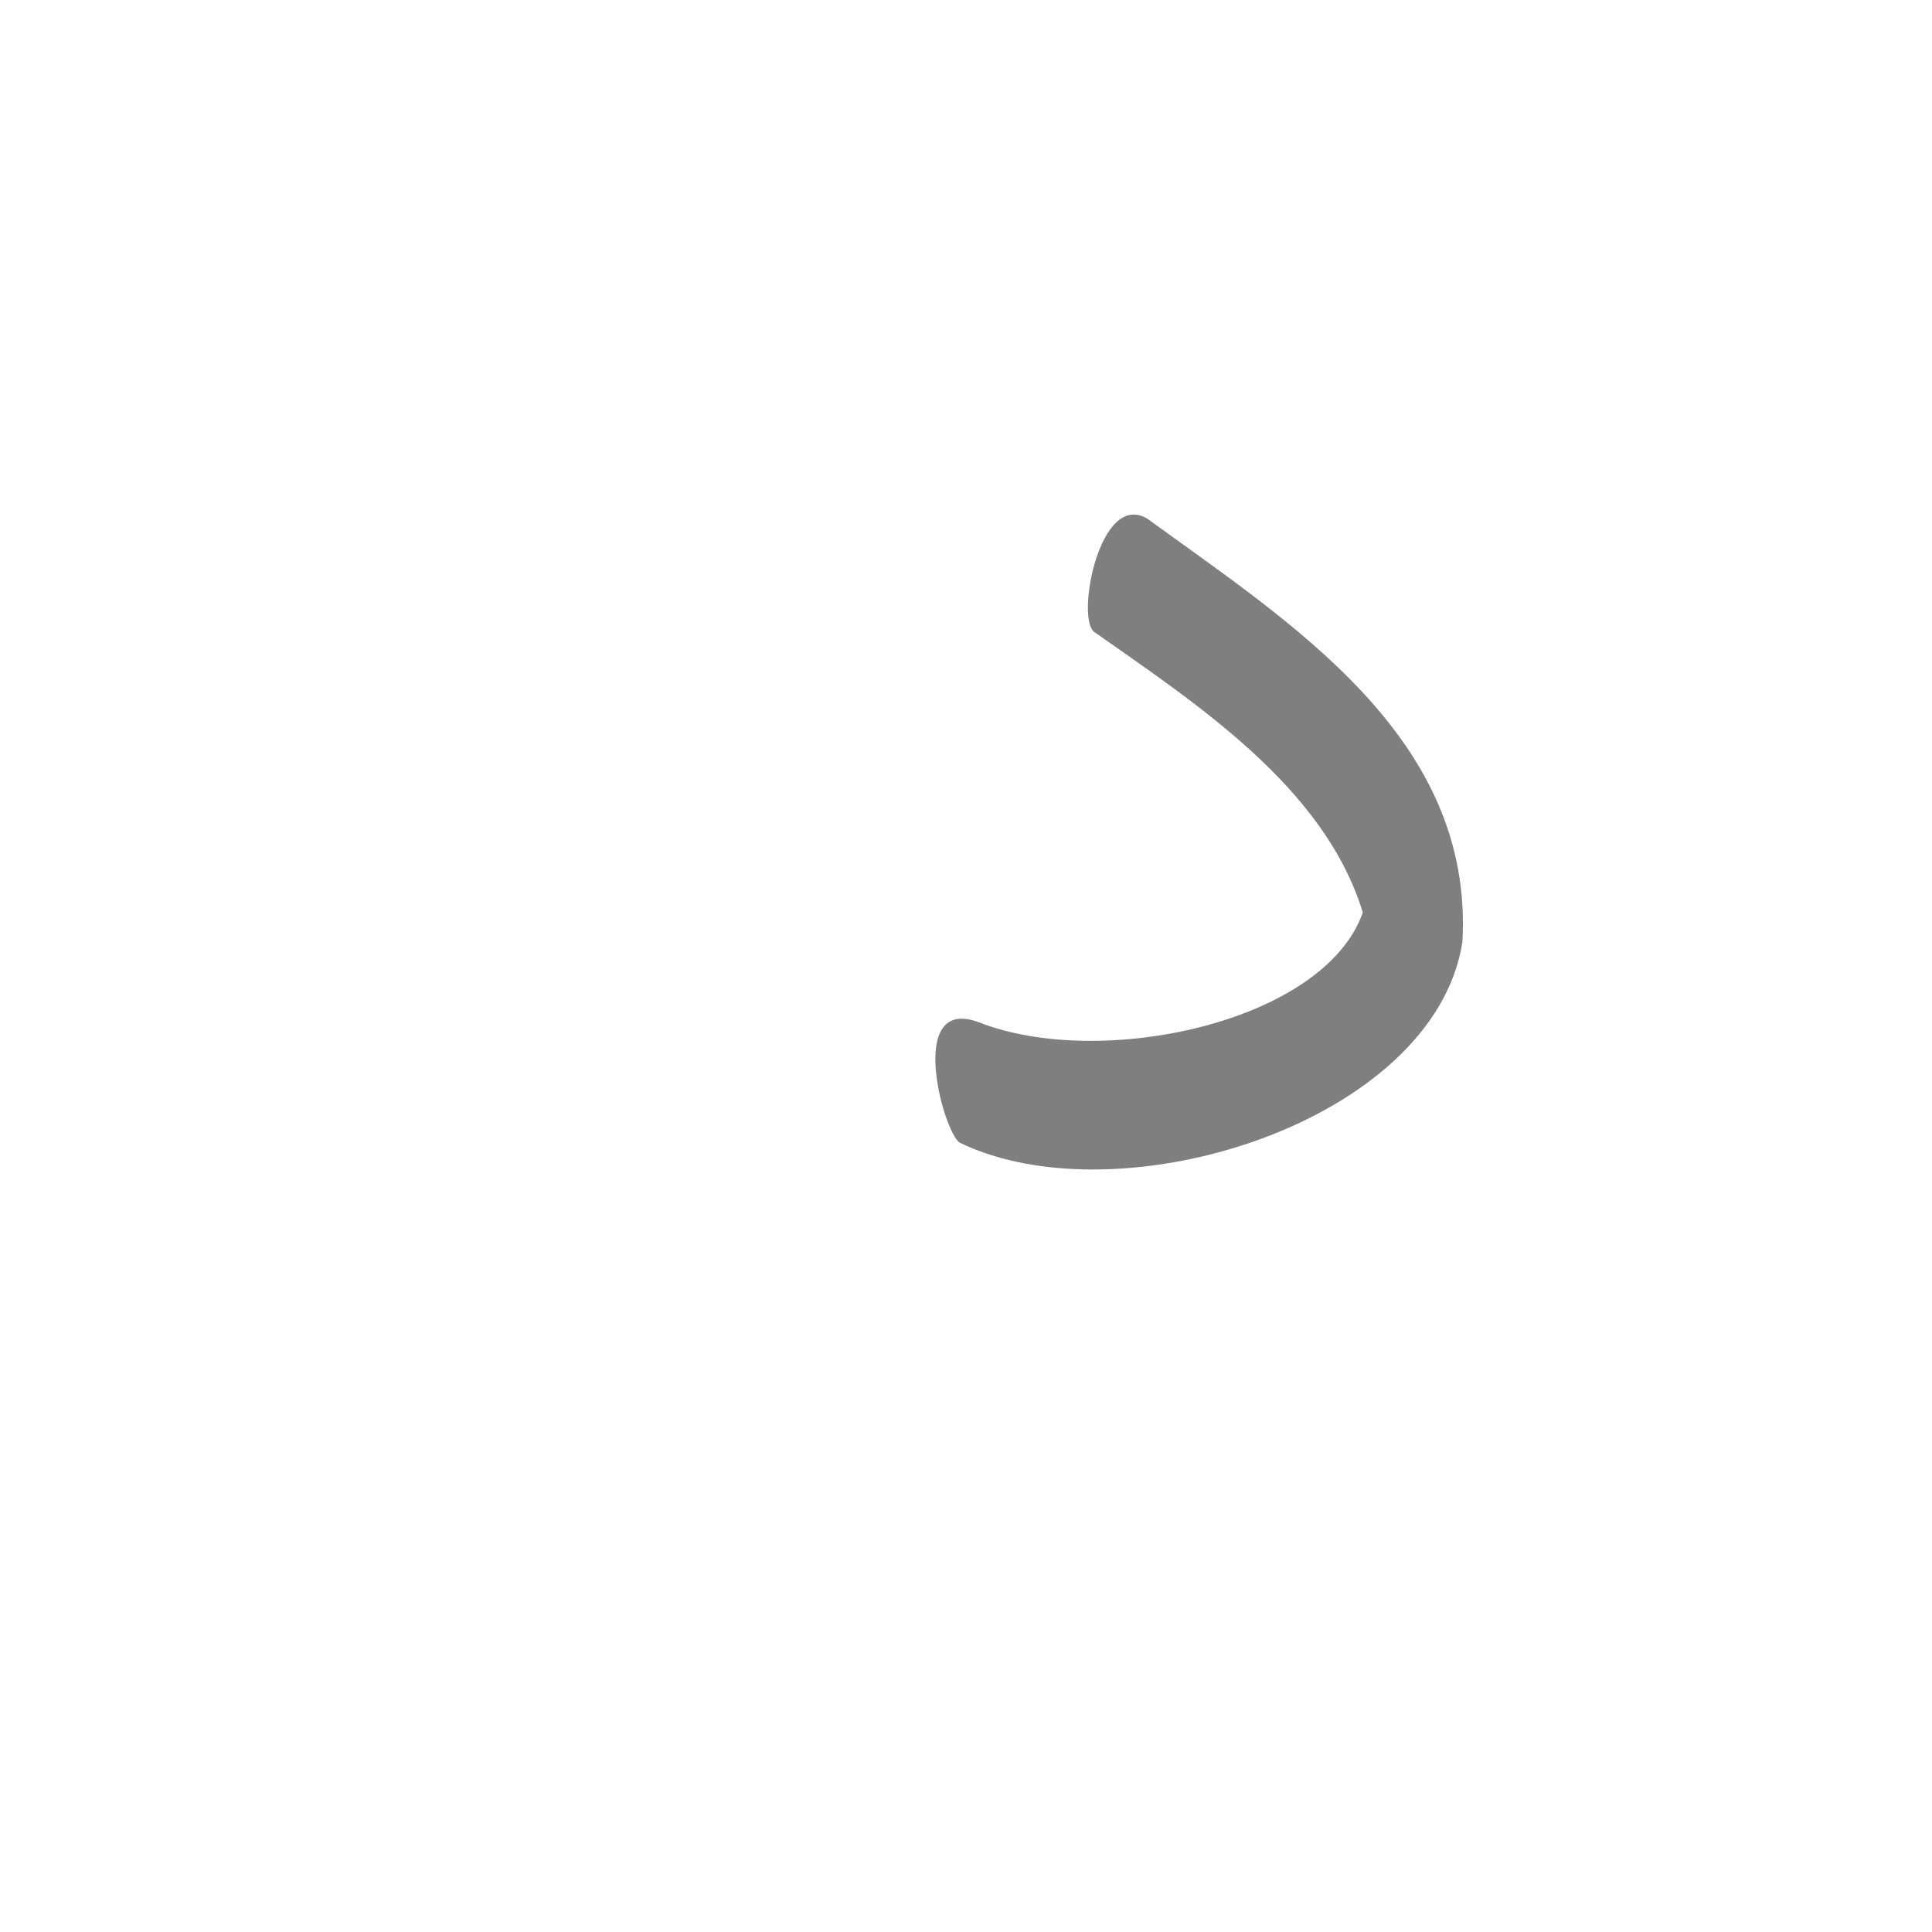
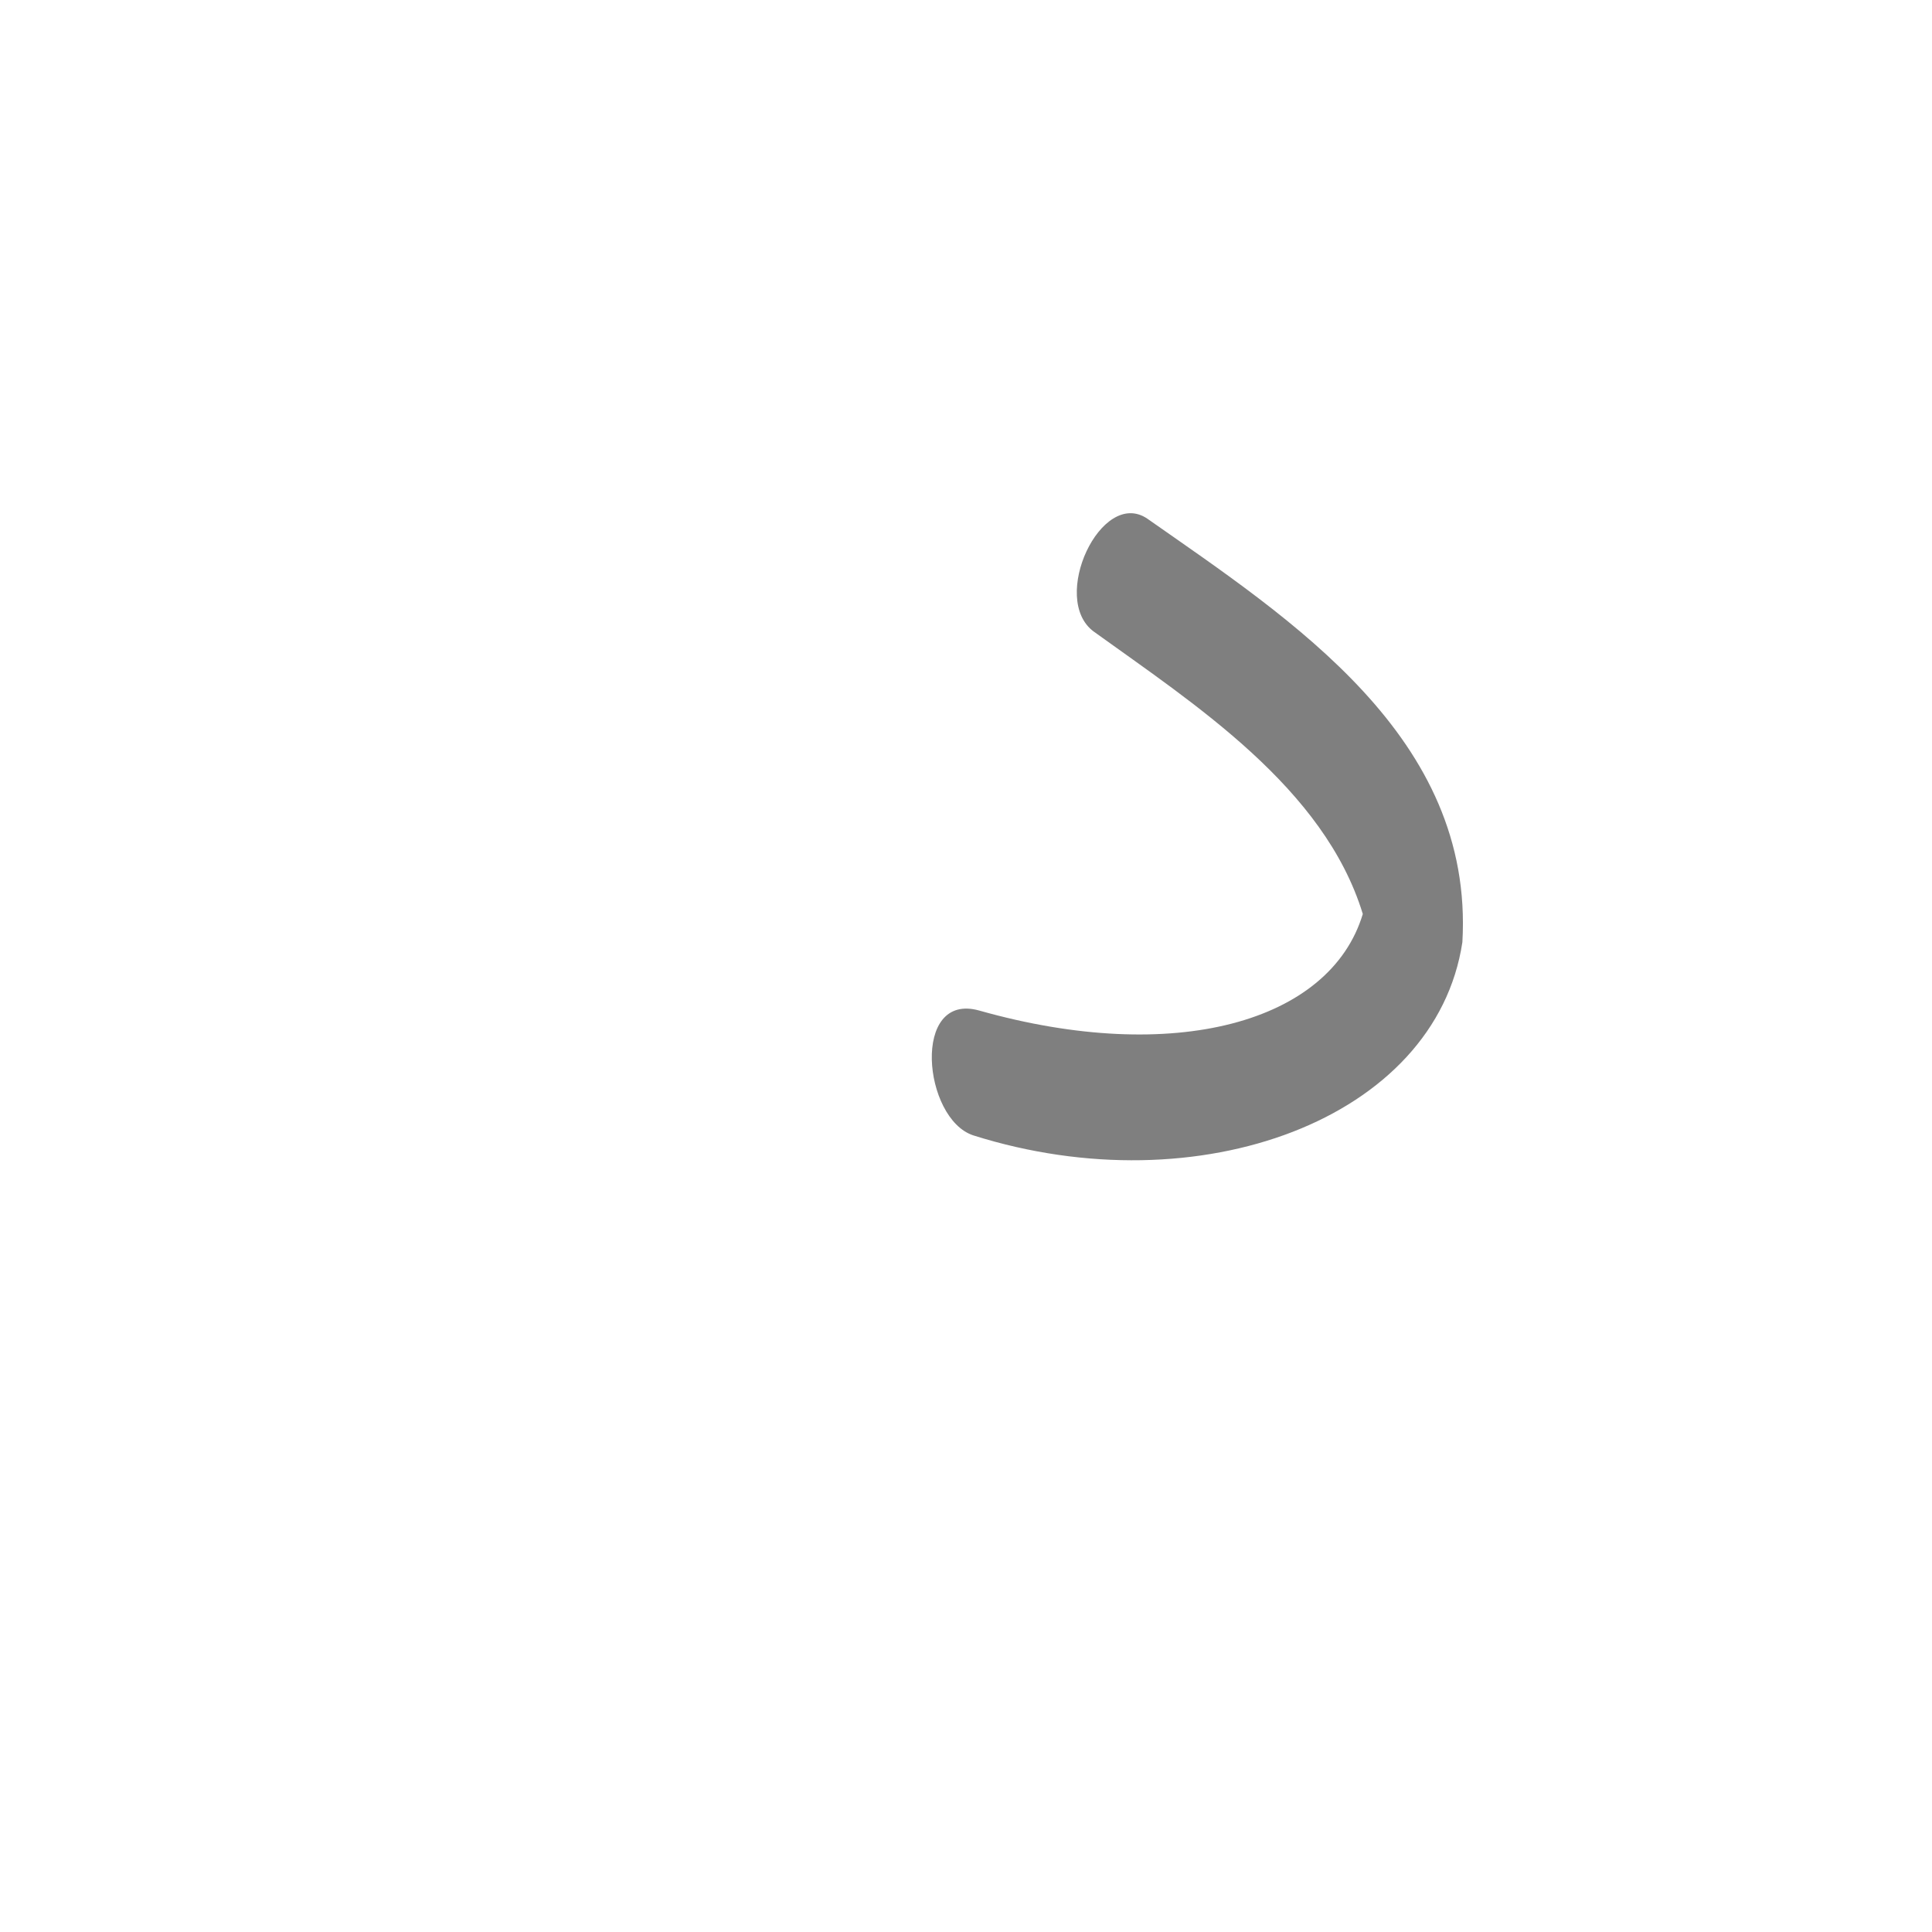
<svg xmlns="http://www.w3.org/2000/svg" xml:space="preserve" width="1300px" height="1300px" version="1.0" style="shape-rendering:geometricPrecision; text-rendering:geometricPrecision; image-rendering:optimizeQuality; fill-rule:evenodd; clip-rule:evenodd" viewBox="0 0 1300 1056">
  <defs>
    <style type="text/css">
   
    .fil0 {fill:black;fill-opacity:0.502}
   
  </style>
  </defs>
  <g id="_100:master" visibility="hidden">
    <path class="fil0" d="M975 518c0,21 -18,45 -28,60l-44 -45c1,-71 -44,-153 -136,-254l59 -54c55,58 149,173 149,293z" />
  </g>
  <g id="Layer_x0020_1" visibility="hidden">
    <path class="fil0" d="M981 527c-10,15 -13,21 -32,42l-39 -39c44,-91 -113,-219 -159,-247 -8,-4 -1,-94 39,-72 54,34 225,156 191,316z" />
    <path class="fil0" d="M926 468l55 59c-75,123 -214,137 -326,112 -8,-9 -37,-100 13,-81 85,25 219,3 258,-90z" />
  </g>
  <g id="Layer_x0020_2" visibility="hidden">
    <path class="fil0" d="M978 547l-62 -45c-1,-83 -71,-140 -175,-193l25 -78c128,60 255,146 212,316z" />
    <path class="fil0" d="M920 481l64 31c-19,121 -230,187 -338,135 -11,-6 -37,-100 13,-81 86,33 247,-4 261,-85z" />
  </g>
  <g id="Layer_x0020_3">
-     <path class="fil0" d="M917 492c-26,-85 -113,-141 -181,-189 -12,-10 4,-95 36,-76 96,70 220,147 212,285 -19,121 -230,187 -338,135 -11,-6 -37,-100 13,-81 82,32 232,0 258,-74z" />
+     <path class="fil0" d="M917 493c-26,-85 -113,-141 -181,-190 -30,-22 5,-97 36,-76 97,68 220,147 212,285 -18,119 -177,178 -329,130 -34,-11 -42,-97 4,-84 131,37 236,8 258,-65z" />
  </g>
</svg>
